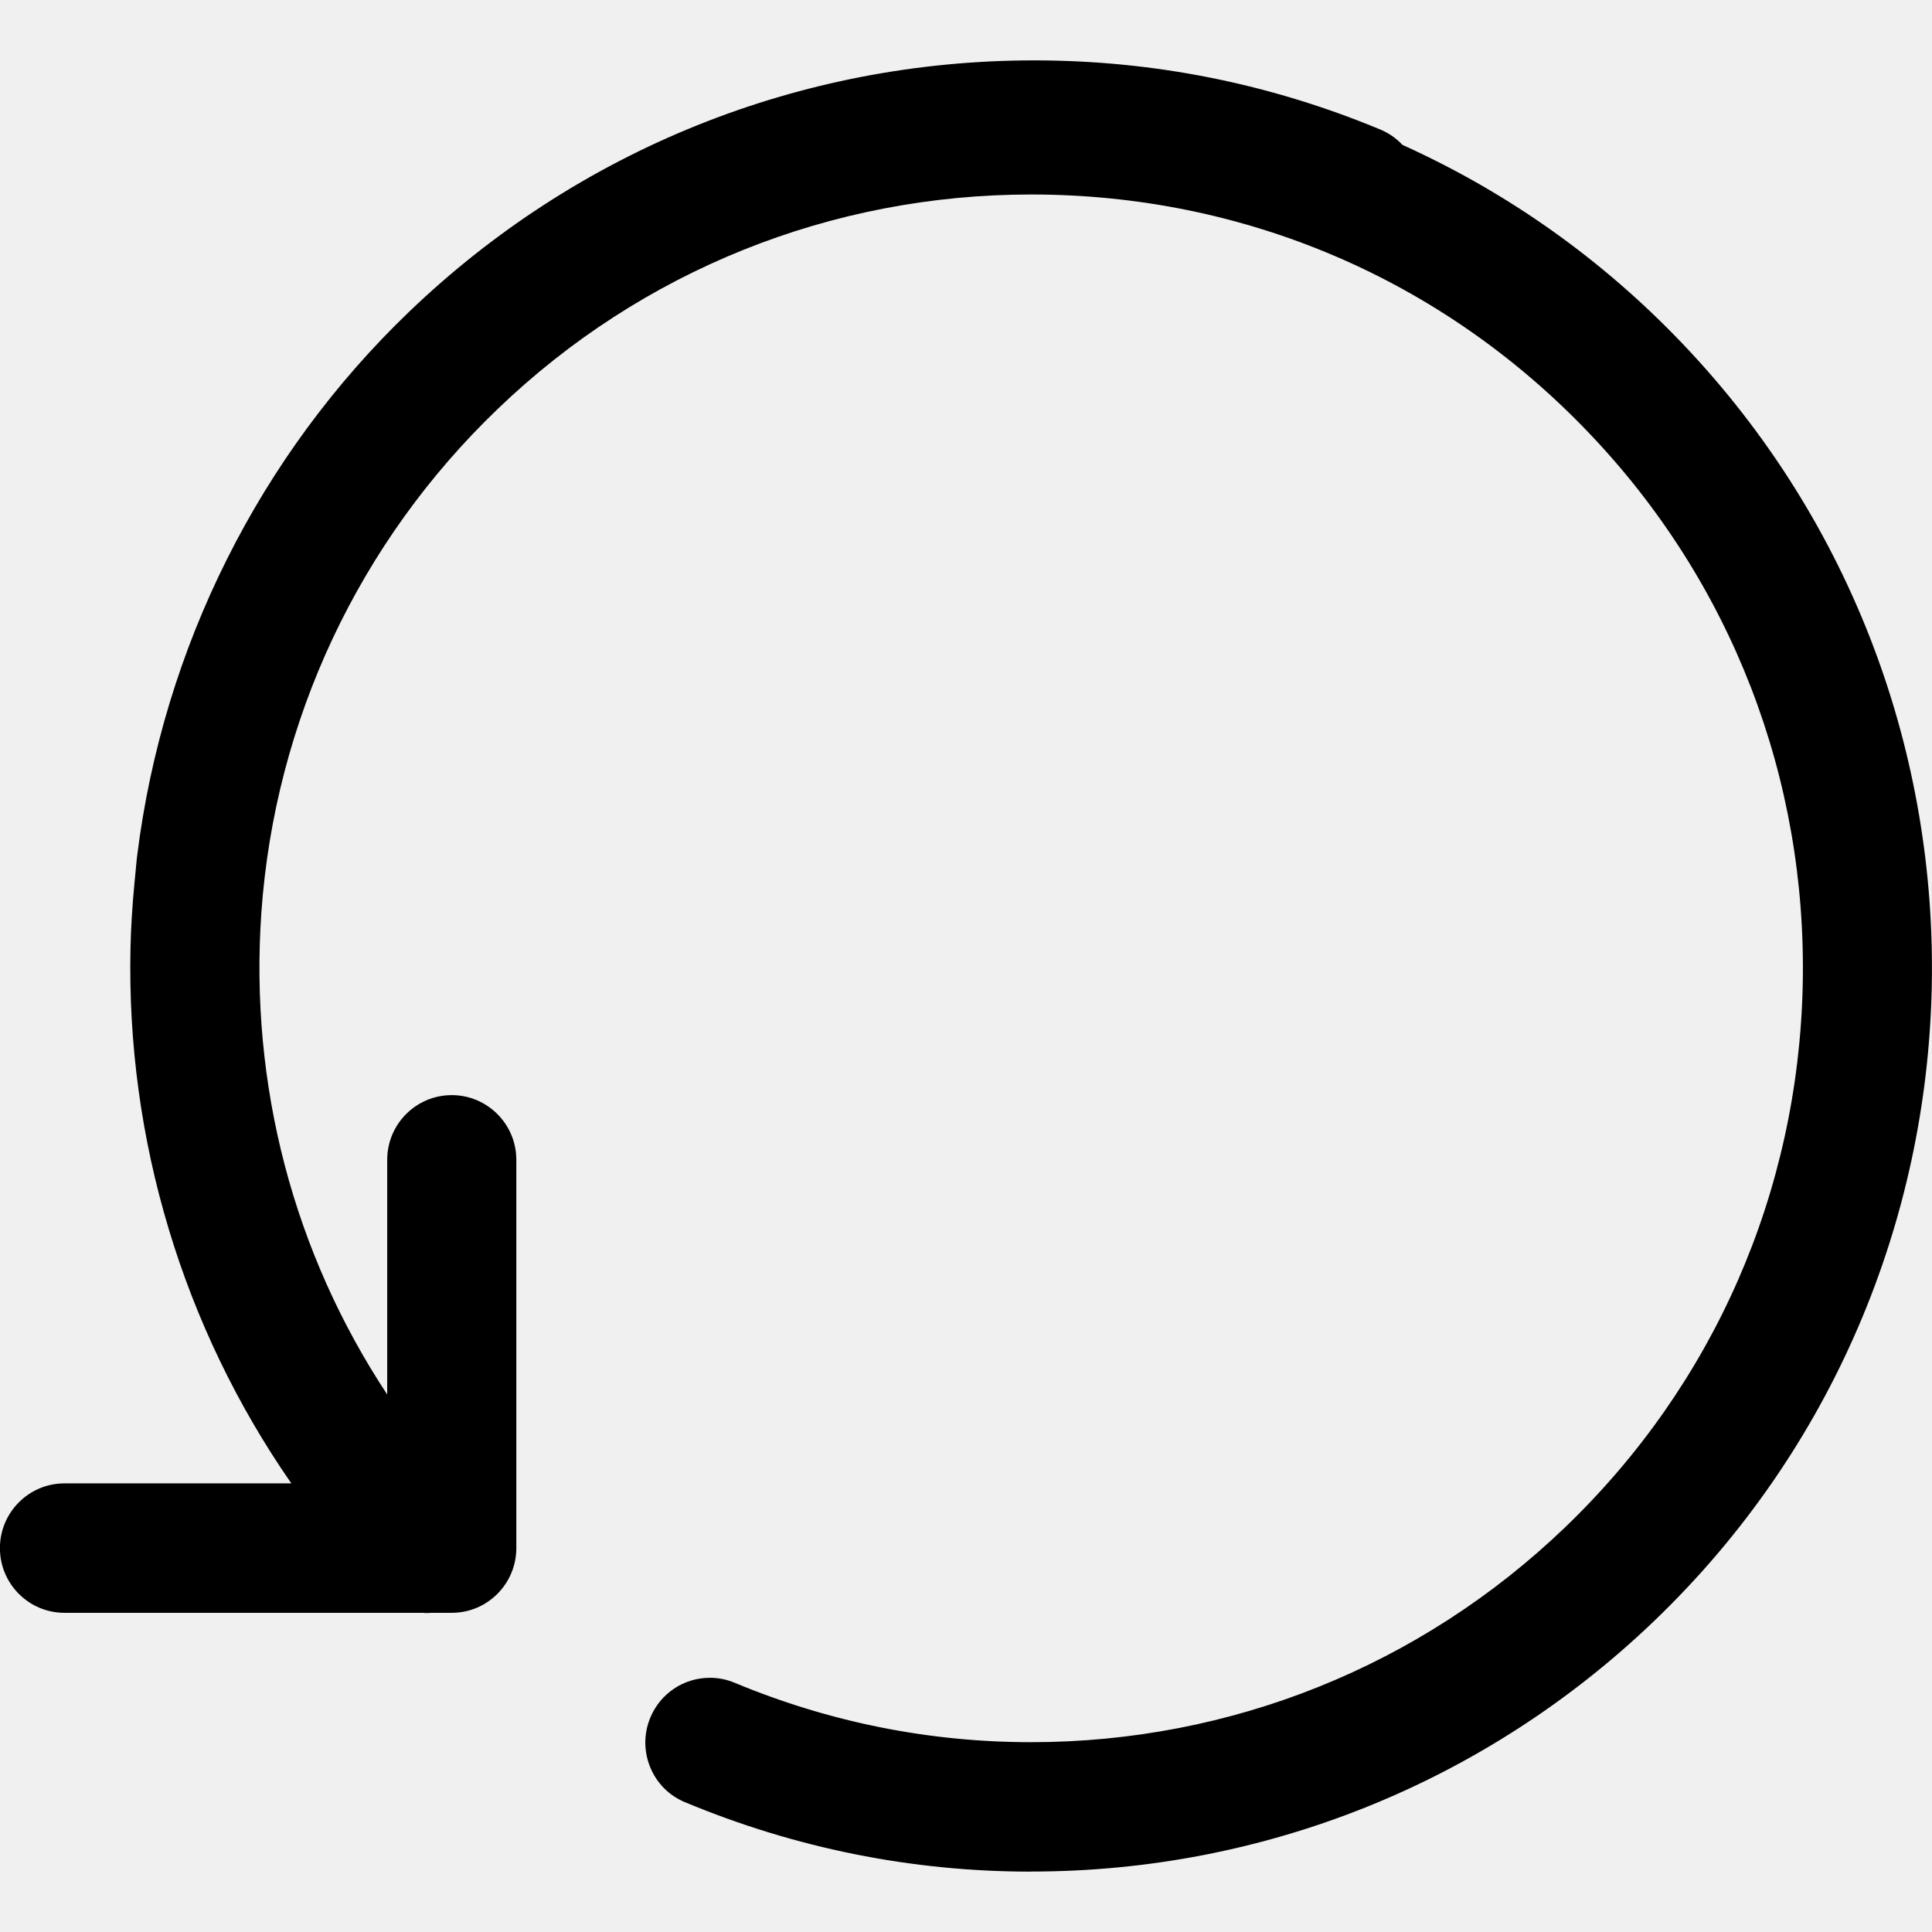
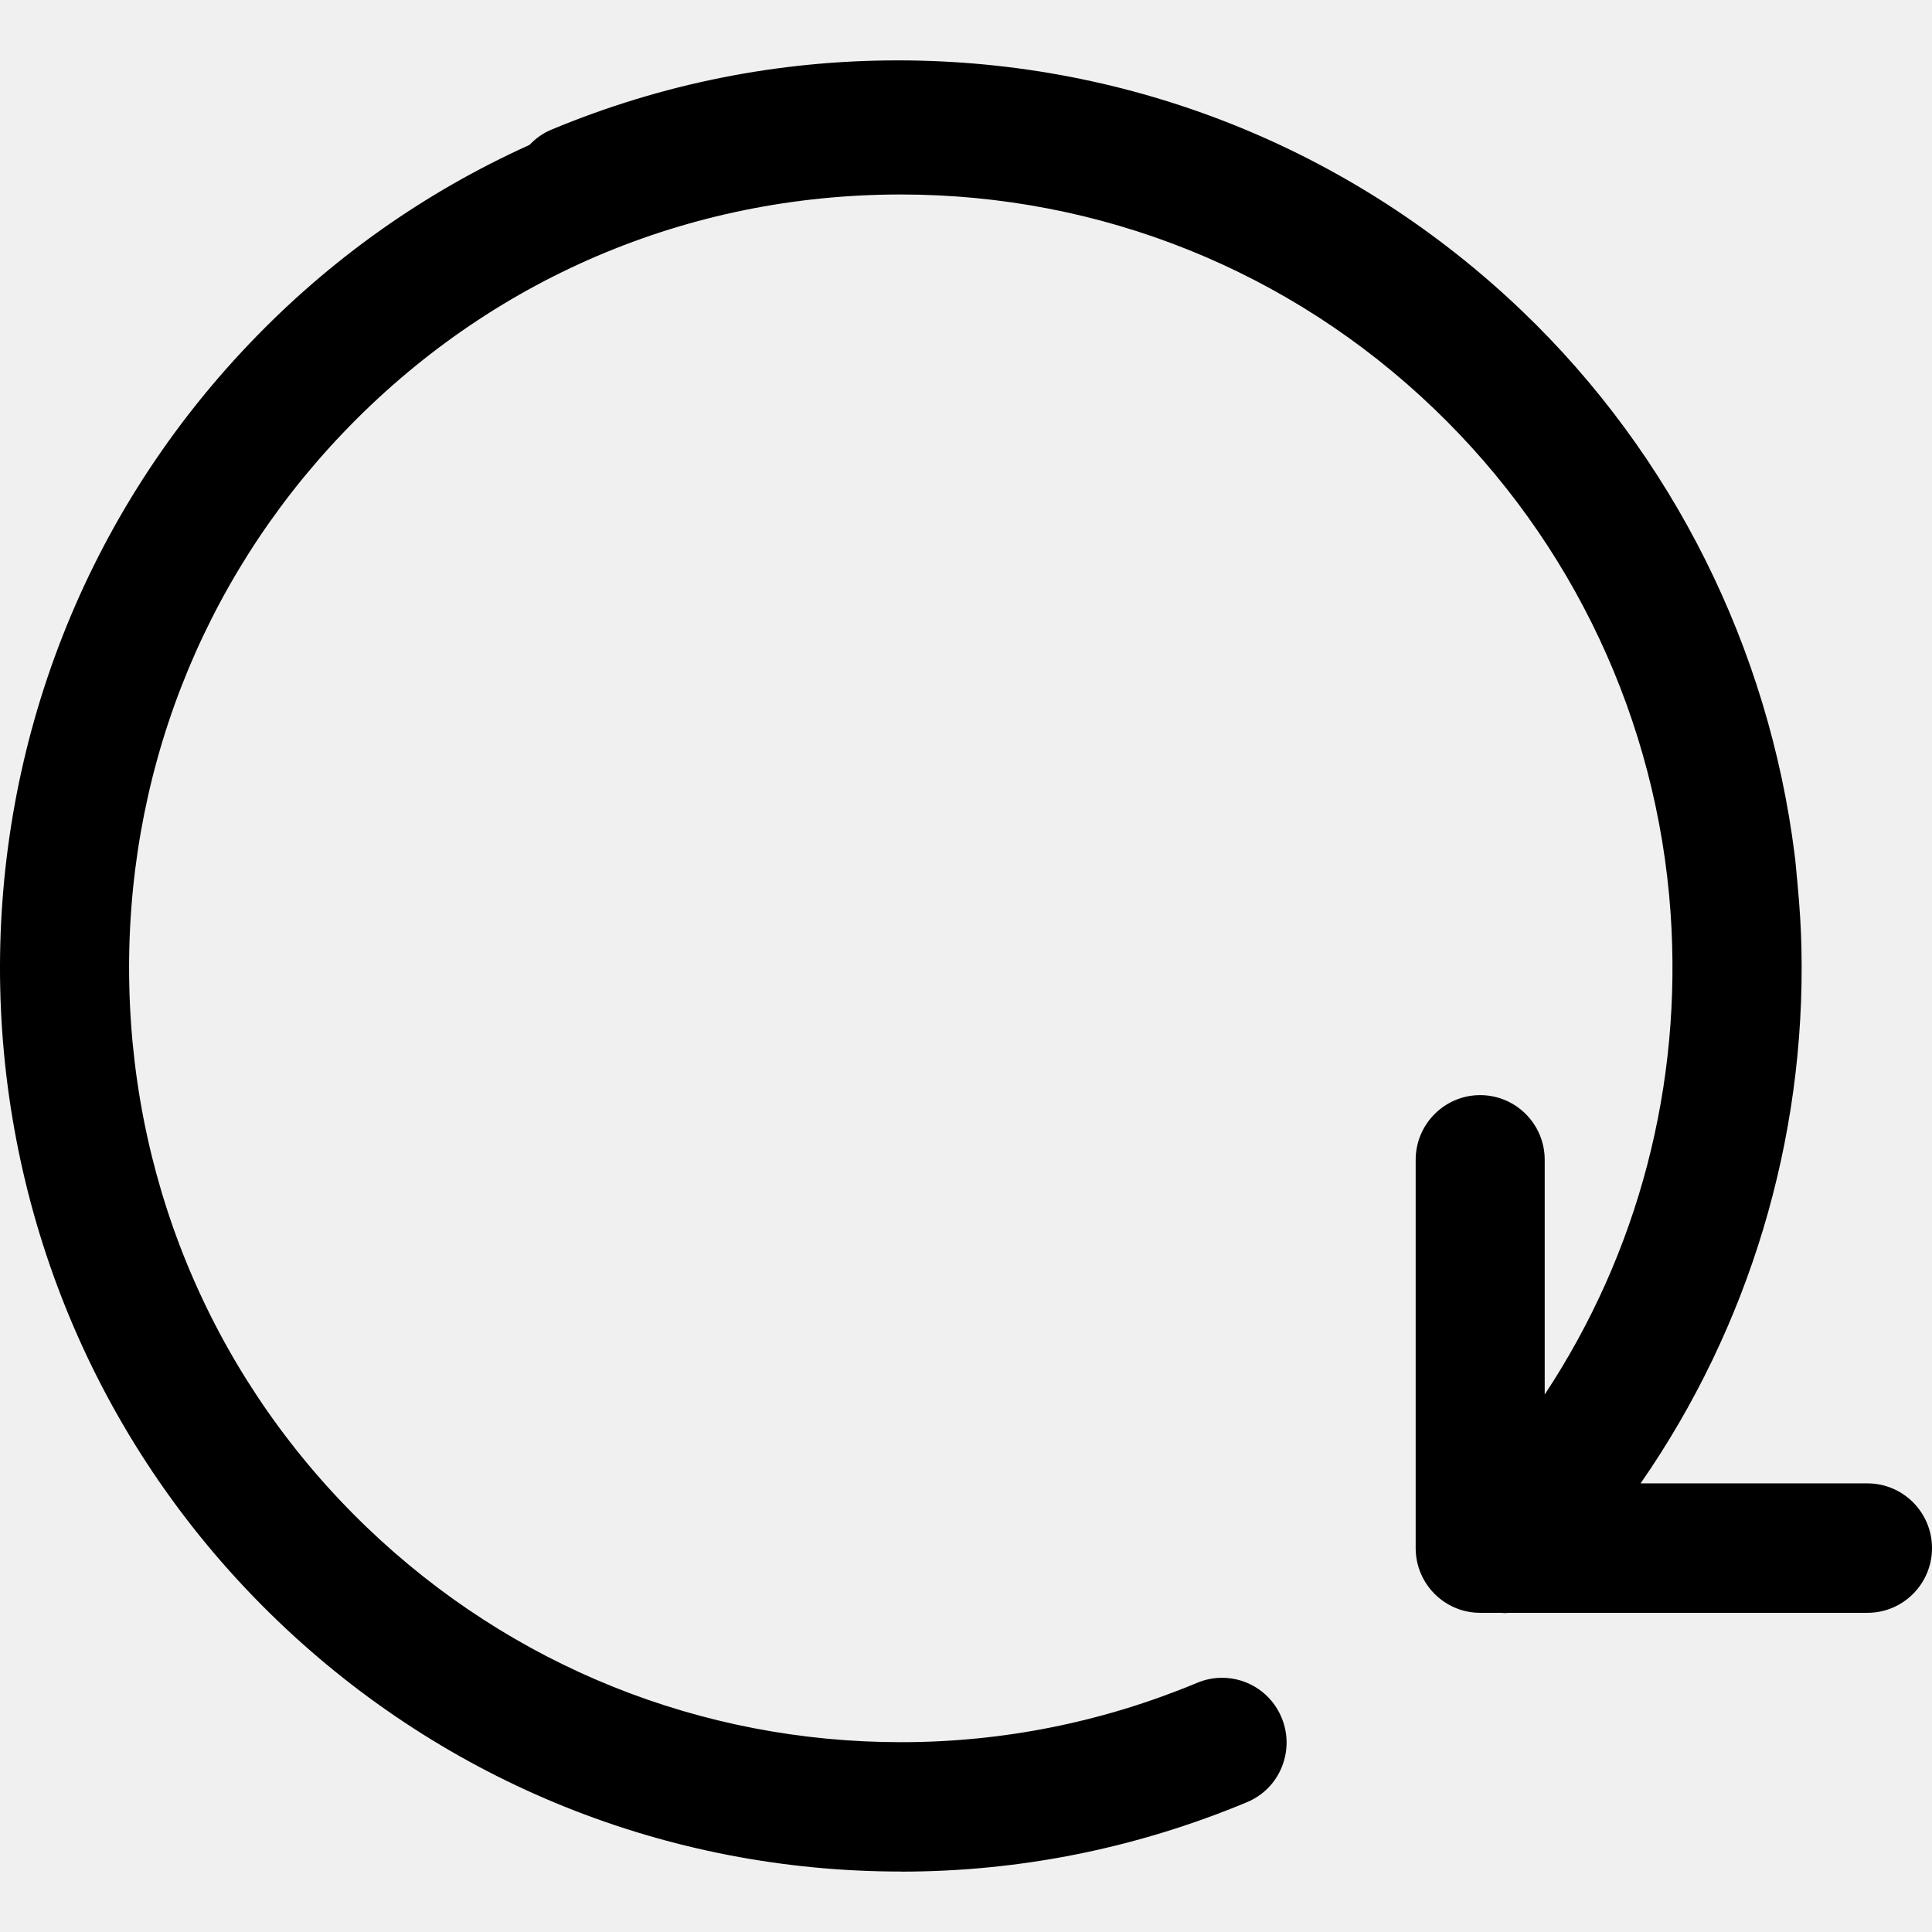
<svg xmlns="http://www.w3.org/2000/svg" width="24" height="24" viewBox="0 0 24 24" fill="none">
-   <g clip-path="url(#clip0)">
-     <path d="M12.806 23.25C11.326 23.25 9.88 22.959 8.51 22.388C8.312 22.306 8.158 22.151 8.077 21.953C7.996 21.755 7.996 21.536 8.078 21.338C8.203 21.036 8.494 20.842 8.819 20.842C8.925 20.842 9.028 20.863 9.126 20.904C10.301 21.393 11.539 21.642 12.809 21.642C15.292 21.642 17.647 20.695 19.441 18.974C21.288 17.201 22.337 14.81 22.394 12.239C22.45 9.669 21.508 7.232 19.74 5.38C17.917 3.468 15.456 2.416 12.81 2.416C10.326 2.416 7.972 3.361 6.183 5.08C4.458 6.734 3.416 8.954 3.247 11.332C3.097 13.476 3.648 15.564 4.81 17.323V14.408C4.81 13.964 5.169 13.604 5.612 13.604C6.054 13.604 6.414 13.964 6.414 14.408V19.231C6.414 19.675 6.054 20.035 5.612 20.035H5.357C5.34 20.037 5.324 20.038 5.309 20.038C5.291 20.038 5.273 20.037 5.255 20.035H0.801C0.358 20.035 -0.001 19.675 -0.001 19.231C-0.001 18.788 0.358 18.427 0.801 18.427H3.619C2.274 16.489 1.569 14.158 1.621 11.778C1.626 11.53 1.642 11.271 1.671 10.962L1.679 10.881C1.685 10.81 1.692 10.741 1.699 10.67L1.705 10.621C2.028 8.043 3.226 5.653 5.082 3.873C7.181 1.859 9.939 0.75 12.847 0.75C14.328 0.75 15.774 1.038 17.144 1.608C17.25 1.651 17.345 1.718 17.422 1.8C18.732 2.392 19.902 3.222 20.899 4.267C25.166 8.738 25.009 15.857 20.55 20.135C18.456 22.143 15.707 23.249 12.809 23.249H12.806V23.25Z" fill="black" />
-   </g>
-   <defs>
-     <clipPath id="clip0">
-       <path d="M-0.001 0H23.999V24H-0.001V0Z" fill="white" />
-     </clipPath>
-   </defs>
+   <path d="M11.193 23.25C12.673 23.25 14.119 22.959 15.489 22.388C15.687 22.306 15.841 22.151 15.922 21.953C16.003 21.755 16.003 21.536 15.921 21.338C15.796 21.036 15.505 20.842 15.18 20.842C15.075 20.842 14.971 20.863 14.873 20.904C13.699 21.393 12.461 21.642 11.191 21.642C8.707 21.642 6.352 20.695 4.558 18.974C2.711 17.201 1.662 14.81 1.606 12.239C1.549 9.669 2.492 7.232 4.259 5.38C6.083 3.468 8.544 2.416 11.19 2.416C13.673 2.416 16.027 3.361 17.817 5.08C19.541 6.734 20.583 8.954 20.752 11.332C20.902 13.476 20.351 15.564 19.189 17.323V14.408C19.189 13.964 18.83 13.604 18.387 13.604C17.945 13.604 17.586 13.964 17.586 14.408V19.231C17.586 19.675 17.945 20.035 18.387 20.035H18.642C18.659 20.037 18.675 20.038 18.69 20.038C18.708 20.038 18.726 20.037 18.744 20.035H23.198C23.641 20.035 24 19.675 24 19.231C24 18.788 23.641 18.427 23.198 18.427H20.38C21.725 16.489 22.431 14.158 22.378 11.778C22.373 11.53 22.357 11.271 22.328 10.962L22.32 10.881C22.314 10.81 22.308 10.741 22.3 10.67L22.294 10.621C21.971 8.043 20.774 5.653 18.918 3.873C16.818 1.859 14.06 0.75 11.152 0.75C9.672 0.75 8.225 1.038 6.856 1.608C6.749 1.651 6.655 1.718 6.578 1.8C5.267 2.392 4.097 3.222 3.1 4.267C-1.167 8.738 -1.009 15.857 3.45 20.135C5.543 22.143 8.292 23.249 11.191 23.249H11.193V23.25Z" fill="black" />
</svg>
